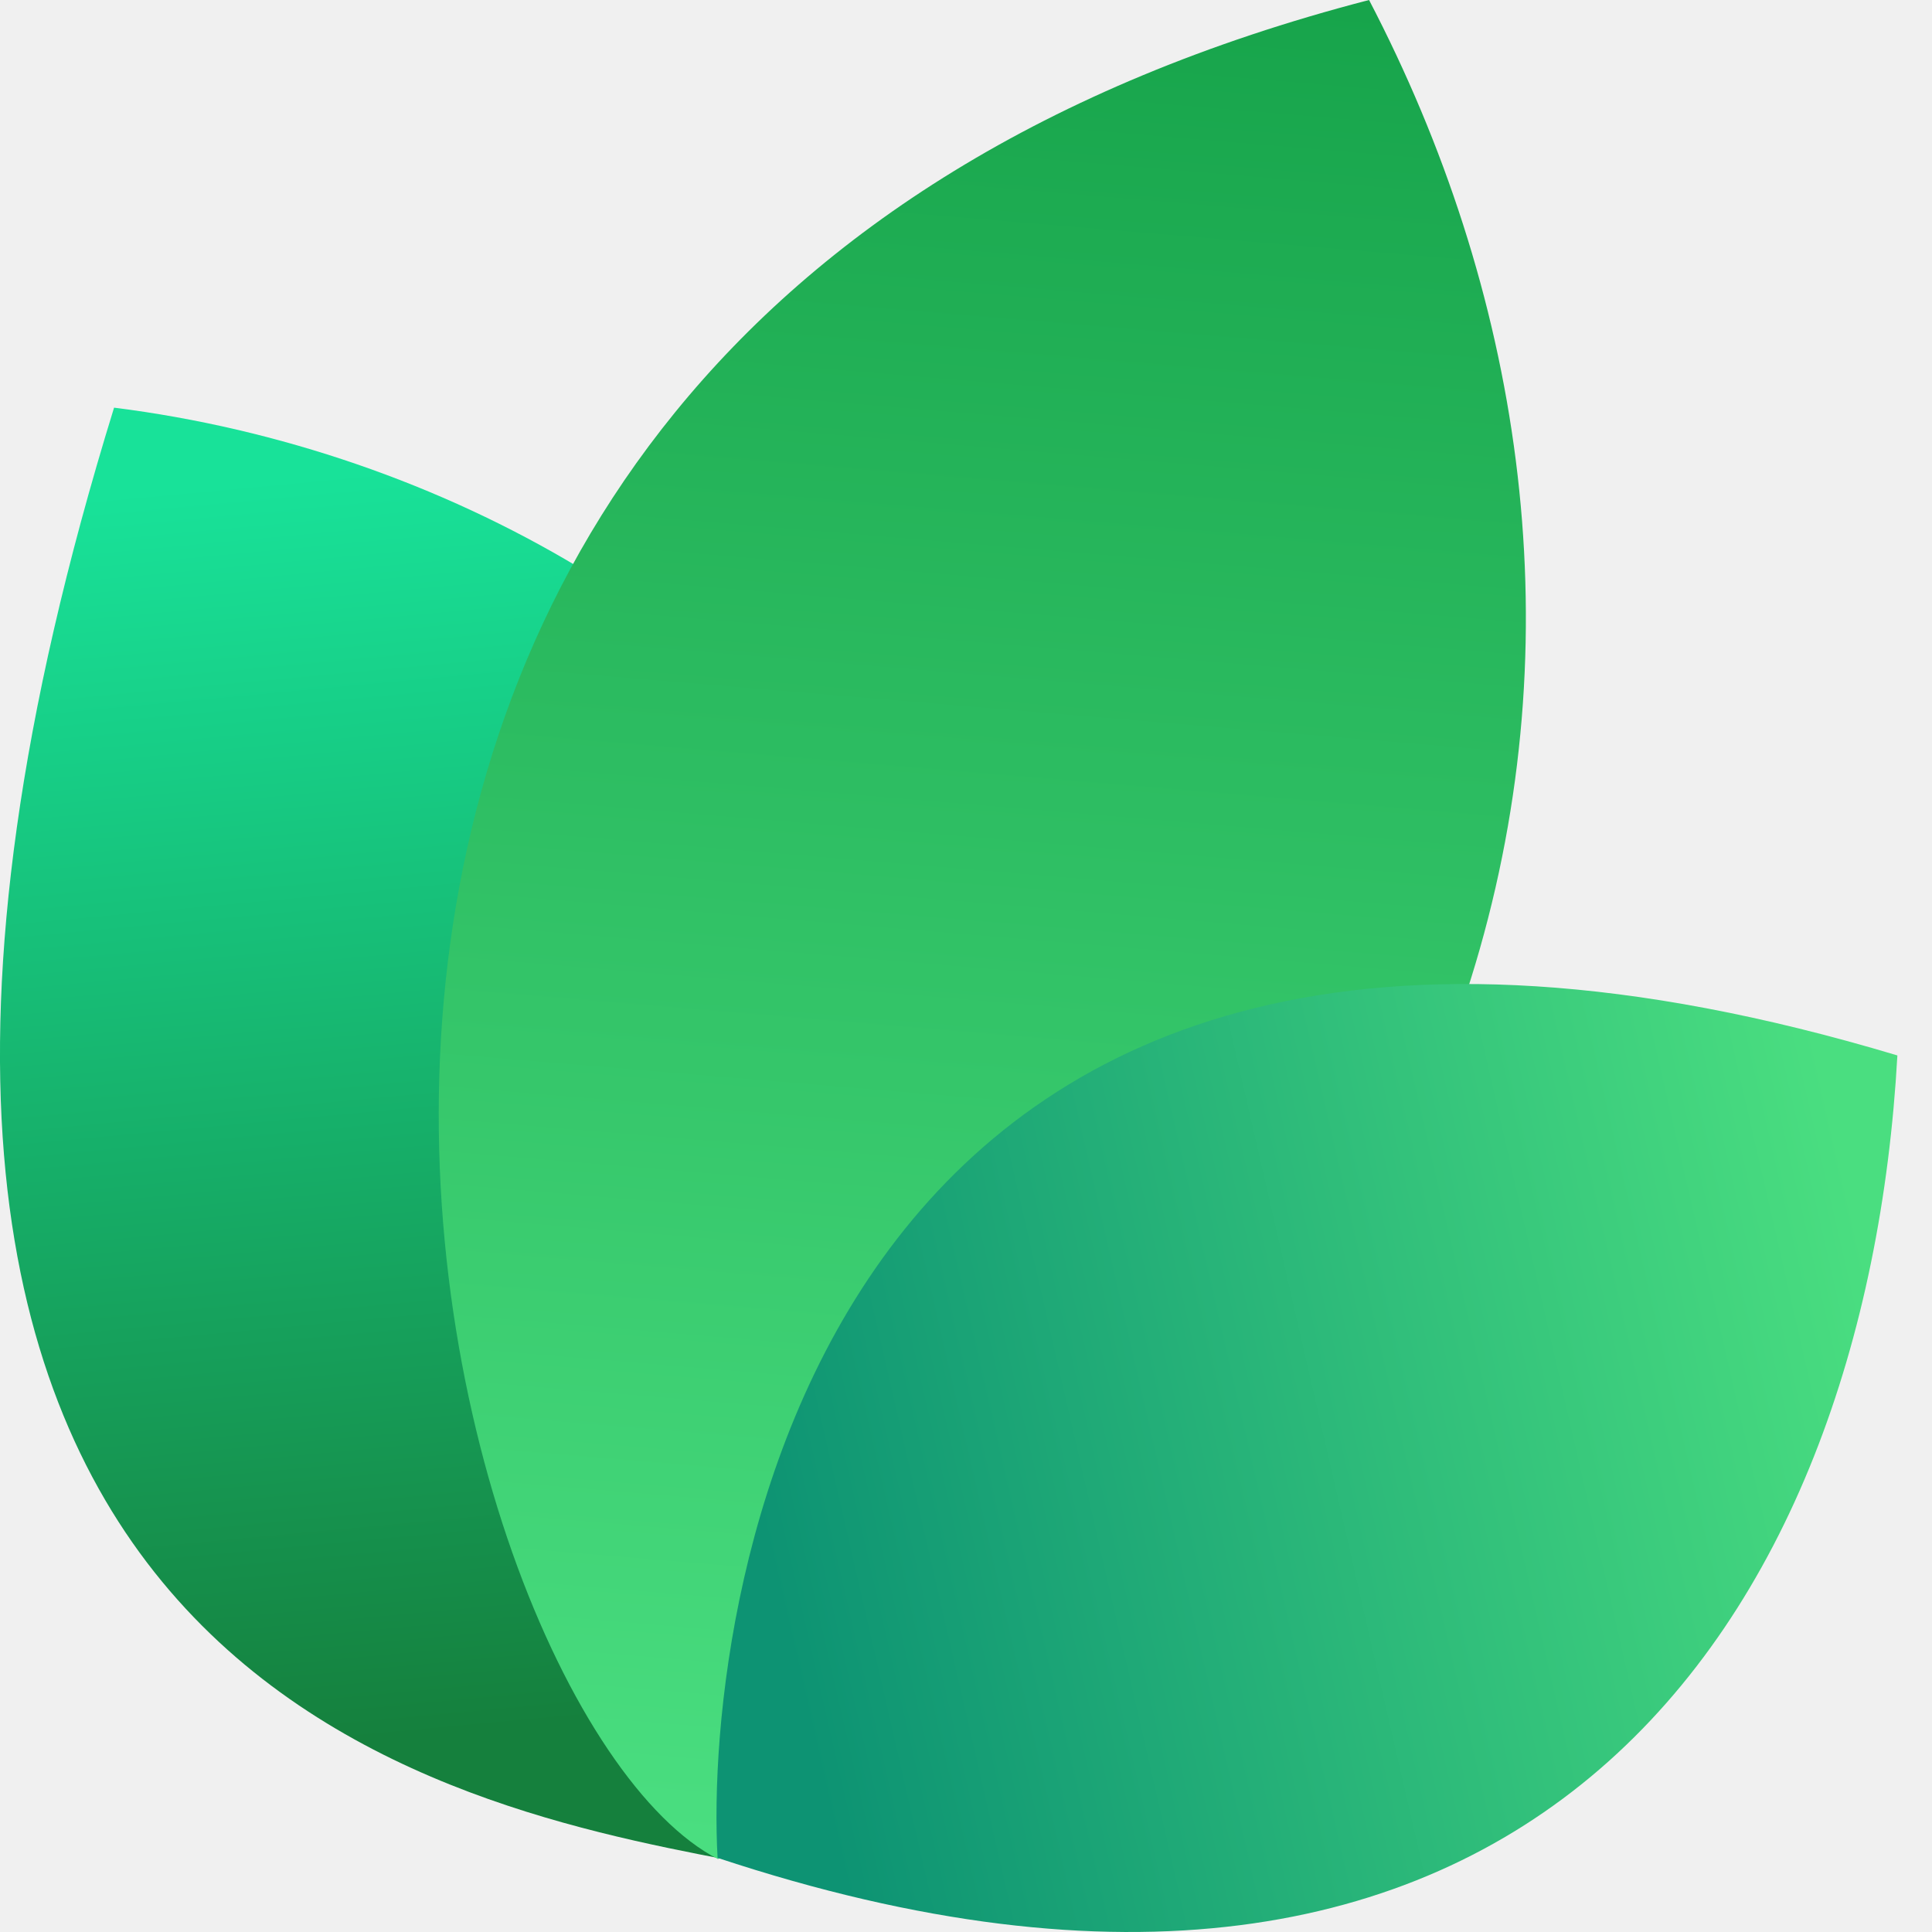
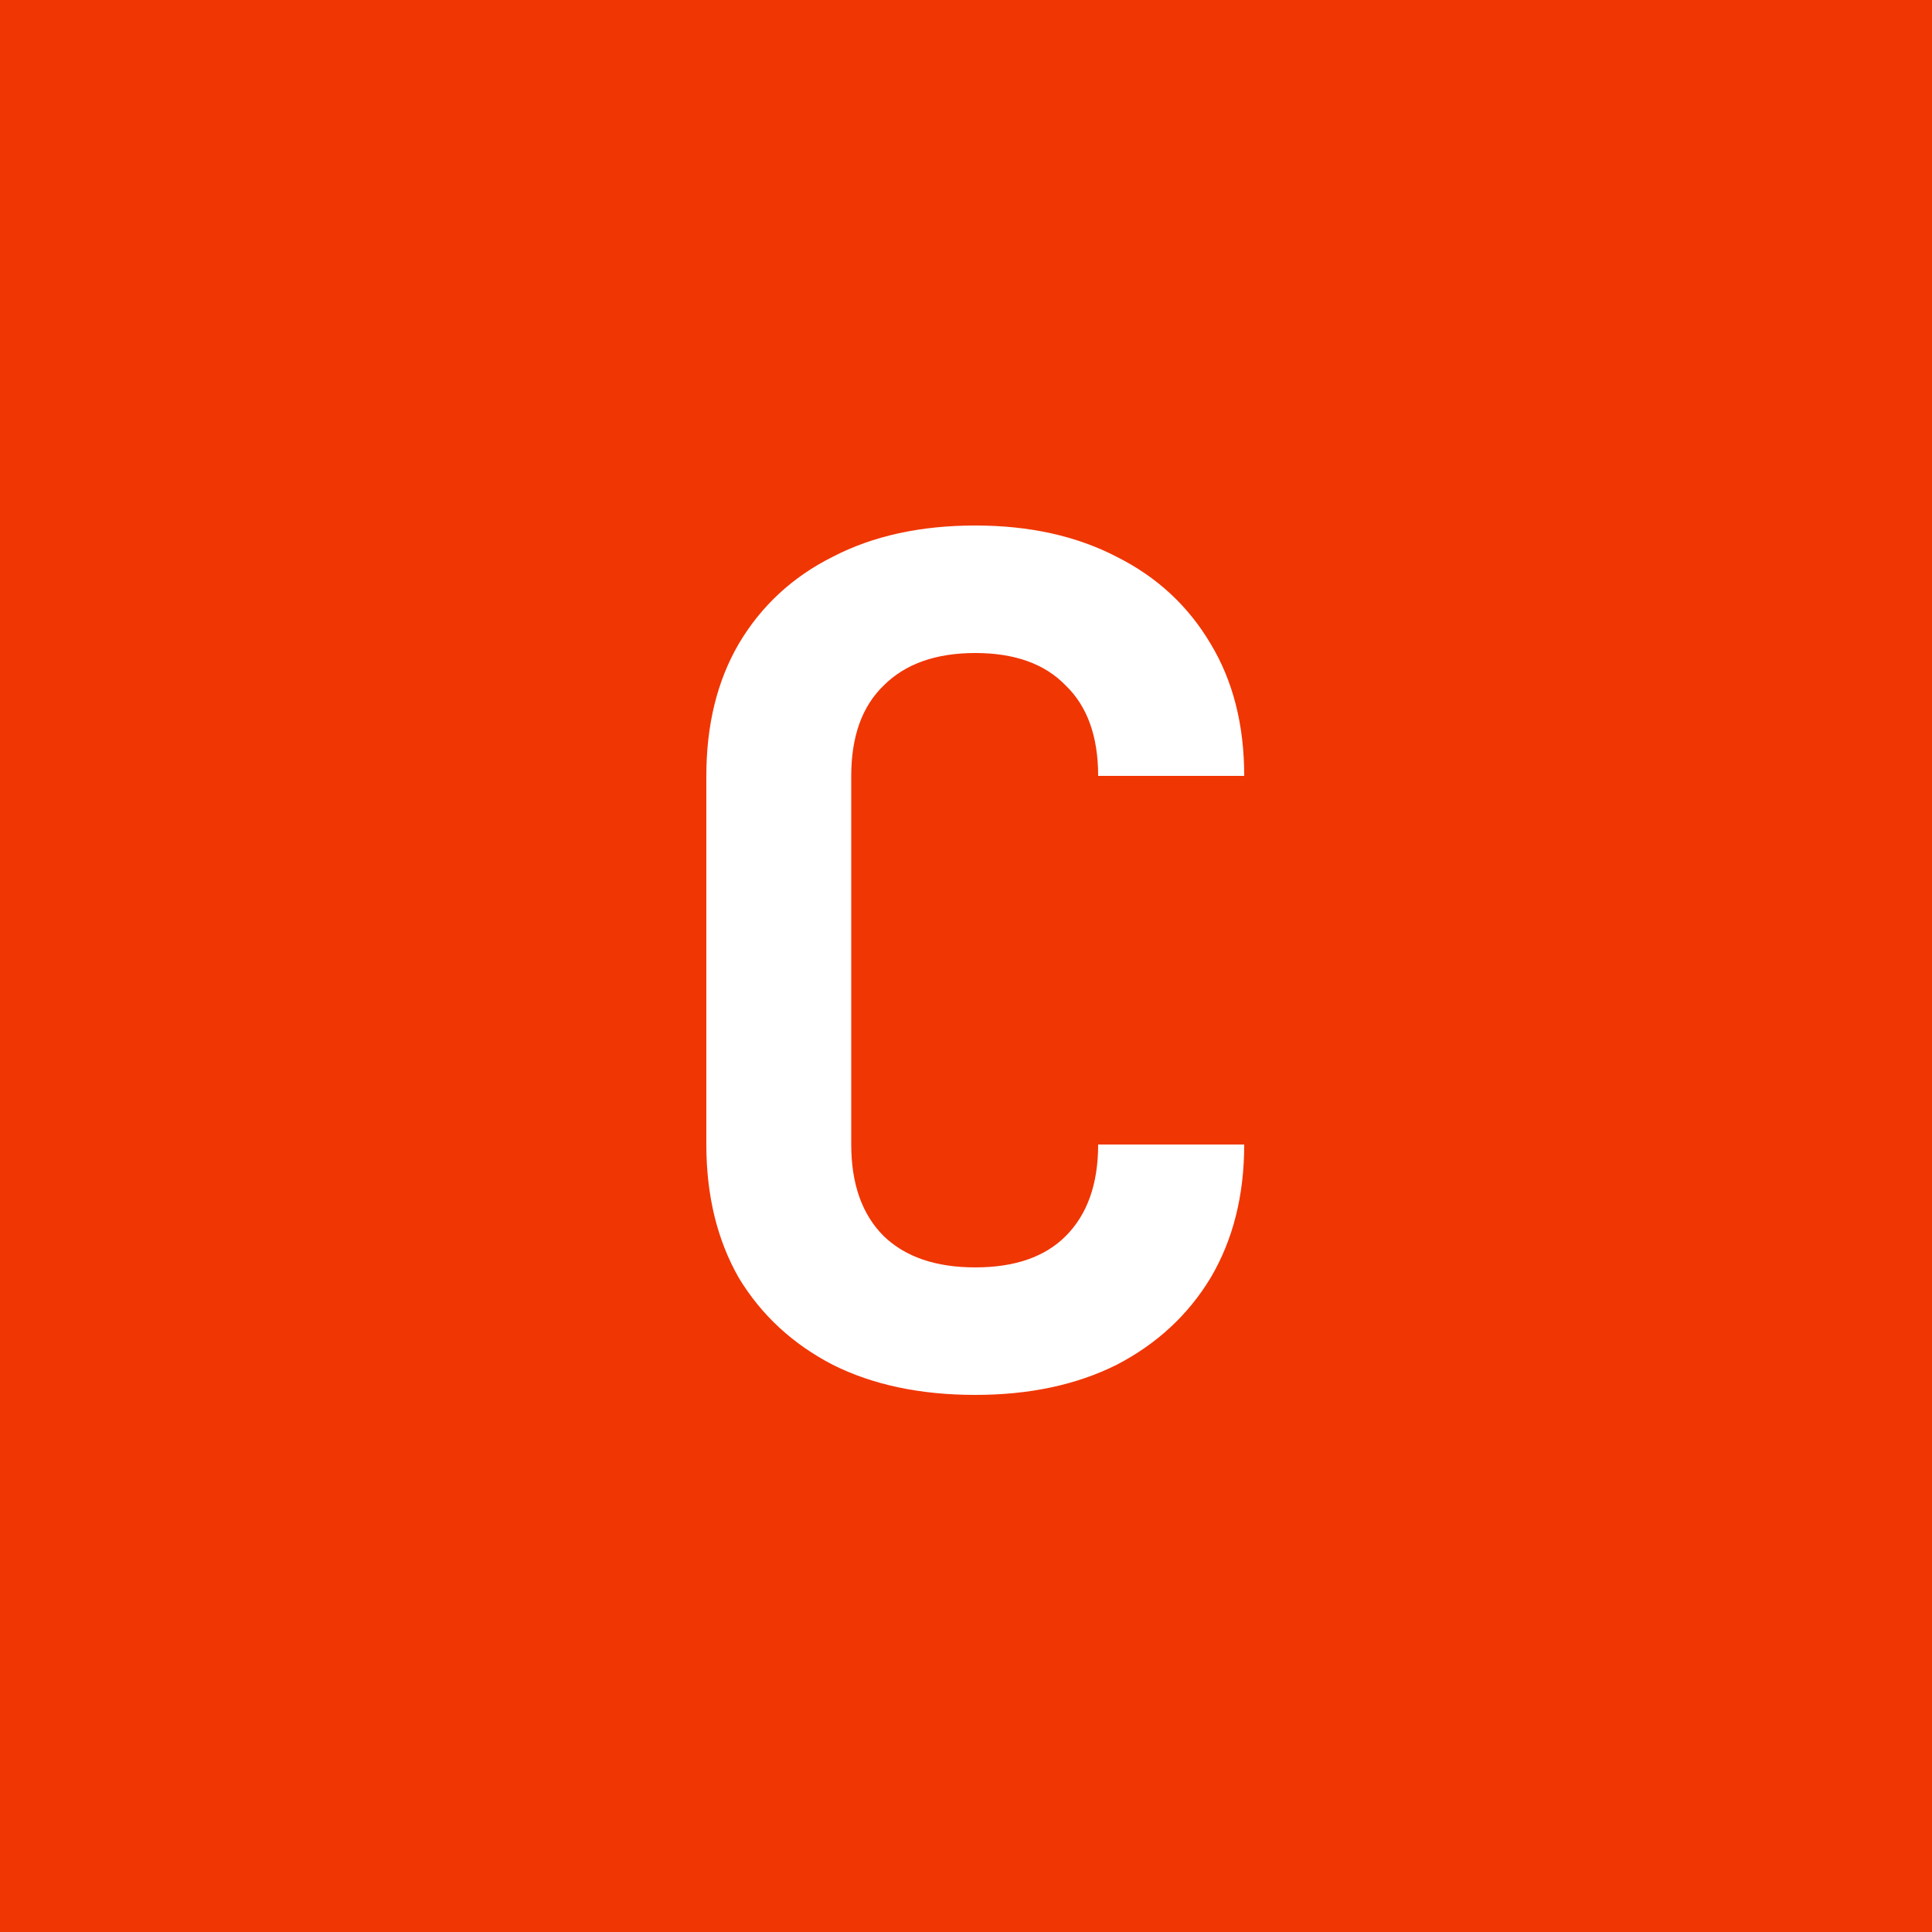
- <svg xmlns="http://www.w3.org/2000/svg" width="24" height="24" viewBox="0 0 24 24" fill="none">
-   <path d="M9.061 23.108C5.268 22.377 -3.391 20.627 1.417 5.064C9.634 6.099 16.973 14.064 9.061 23.108Z" fill="url(#paint0_linear_17557_2021)" />
-   <path d="M8.919 23.094C5.276 21.222 0.784 4.209 17.007 0C20.757 7.193 19.621 16.545 8.919 23.094Z" fill="url(#paint1_linear_17557_2021)" />
-   <path d="M8.914 23.079C8.735 19.882 10.159 9.085 23.57 13.111C23.181 20.123 18.984 26.418 8.914 23.079Z" fill="url(#paint2_linear_17557_2021)" />
-   <defs>
-     <linearGradient id="paint0_linear_17557_2021" x1="3.776" y1="5.916" x2="5.232" y2="21.559" gradientUnits="userSpaceOnUse">
-       <stop stop-color="#18E299" />
-       <stop offset="1" stop-color="#15803D" />
-     </linearGradient>
-     <linearGradient id="paint1_linear_17557_2021" x1="12.171" y1="-0.718" x2="10.19" y2="22.983" gradientUnits="userSpaceOnUse">
-       <stop stop-color="#16A34A" />
-       <stop offset="1" stop-color="#4ADE80" />
-     </linearGradient>
-     <linearGradient id="paint2_linear_17557_2021" x1="23.133" y1="15.353" x2="9.338" y2="18.52" gradientUnits="userSpaceOnUse">
-       <stop stop-color="#4ADE80" />
-       <stop offset="1" stop-color="#0D9373" />
-     </linearGradient>
-   </defs>
+ <svg xmlns="http://www.w3.org/2000/svg" width="1000" height="1000" viewBox="0 0 1000 1000" fill="none">
+   <rect width="1000" height="1000" fill="#F03603" />
+   <path d="M504.8 722C476.4 722 451.8 716.8 431 706.4C410.2 695.6 394 680.6 382.4 661.4C371.2 641.8 365.6 618.8 365.6 592.4V401.6C365.6 375.2 371.2 352.4 382.4 333.2C394 313.6 410.2 298.6 431 288.2C451.8 277.4 476.4 272 504.8 272C532.8 272 557.2 277.4 578 288.2C598.8 298.6 615 313.6 626.6 333.2C638.2 352.4 644 375.2 644 401.6H568.4C568.4 381.2 562.8 365.6 551.6 354.8C540.8 343.6 525.2 338 504.8 338C484.4 338 468.6 343.6 457.4 354.8C446.2 365.6 440.6 381.2 440.6 401.6V592.4C440.6 612.8 446.2 628.6 457.4 639.8C468.6 650.6 484.4 656 504.8 656C525.2 656 540.8 650.6 551.6 639.8C562.8 628.6 568.4 612.8 568.4 592.4H644C644 618.8 638.2 641.8 626.6 661.4C615 680.6 598.8 695.6 578 706.4C557.2 716.8 532.8 722 504.8 722Z" fill="white" />
</svg>
